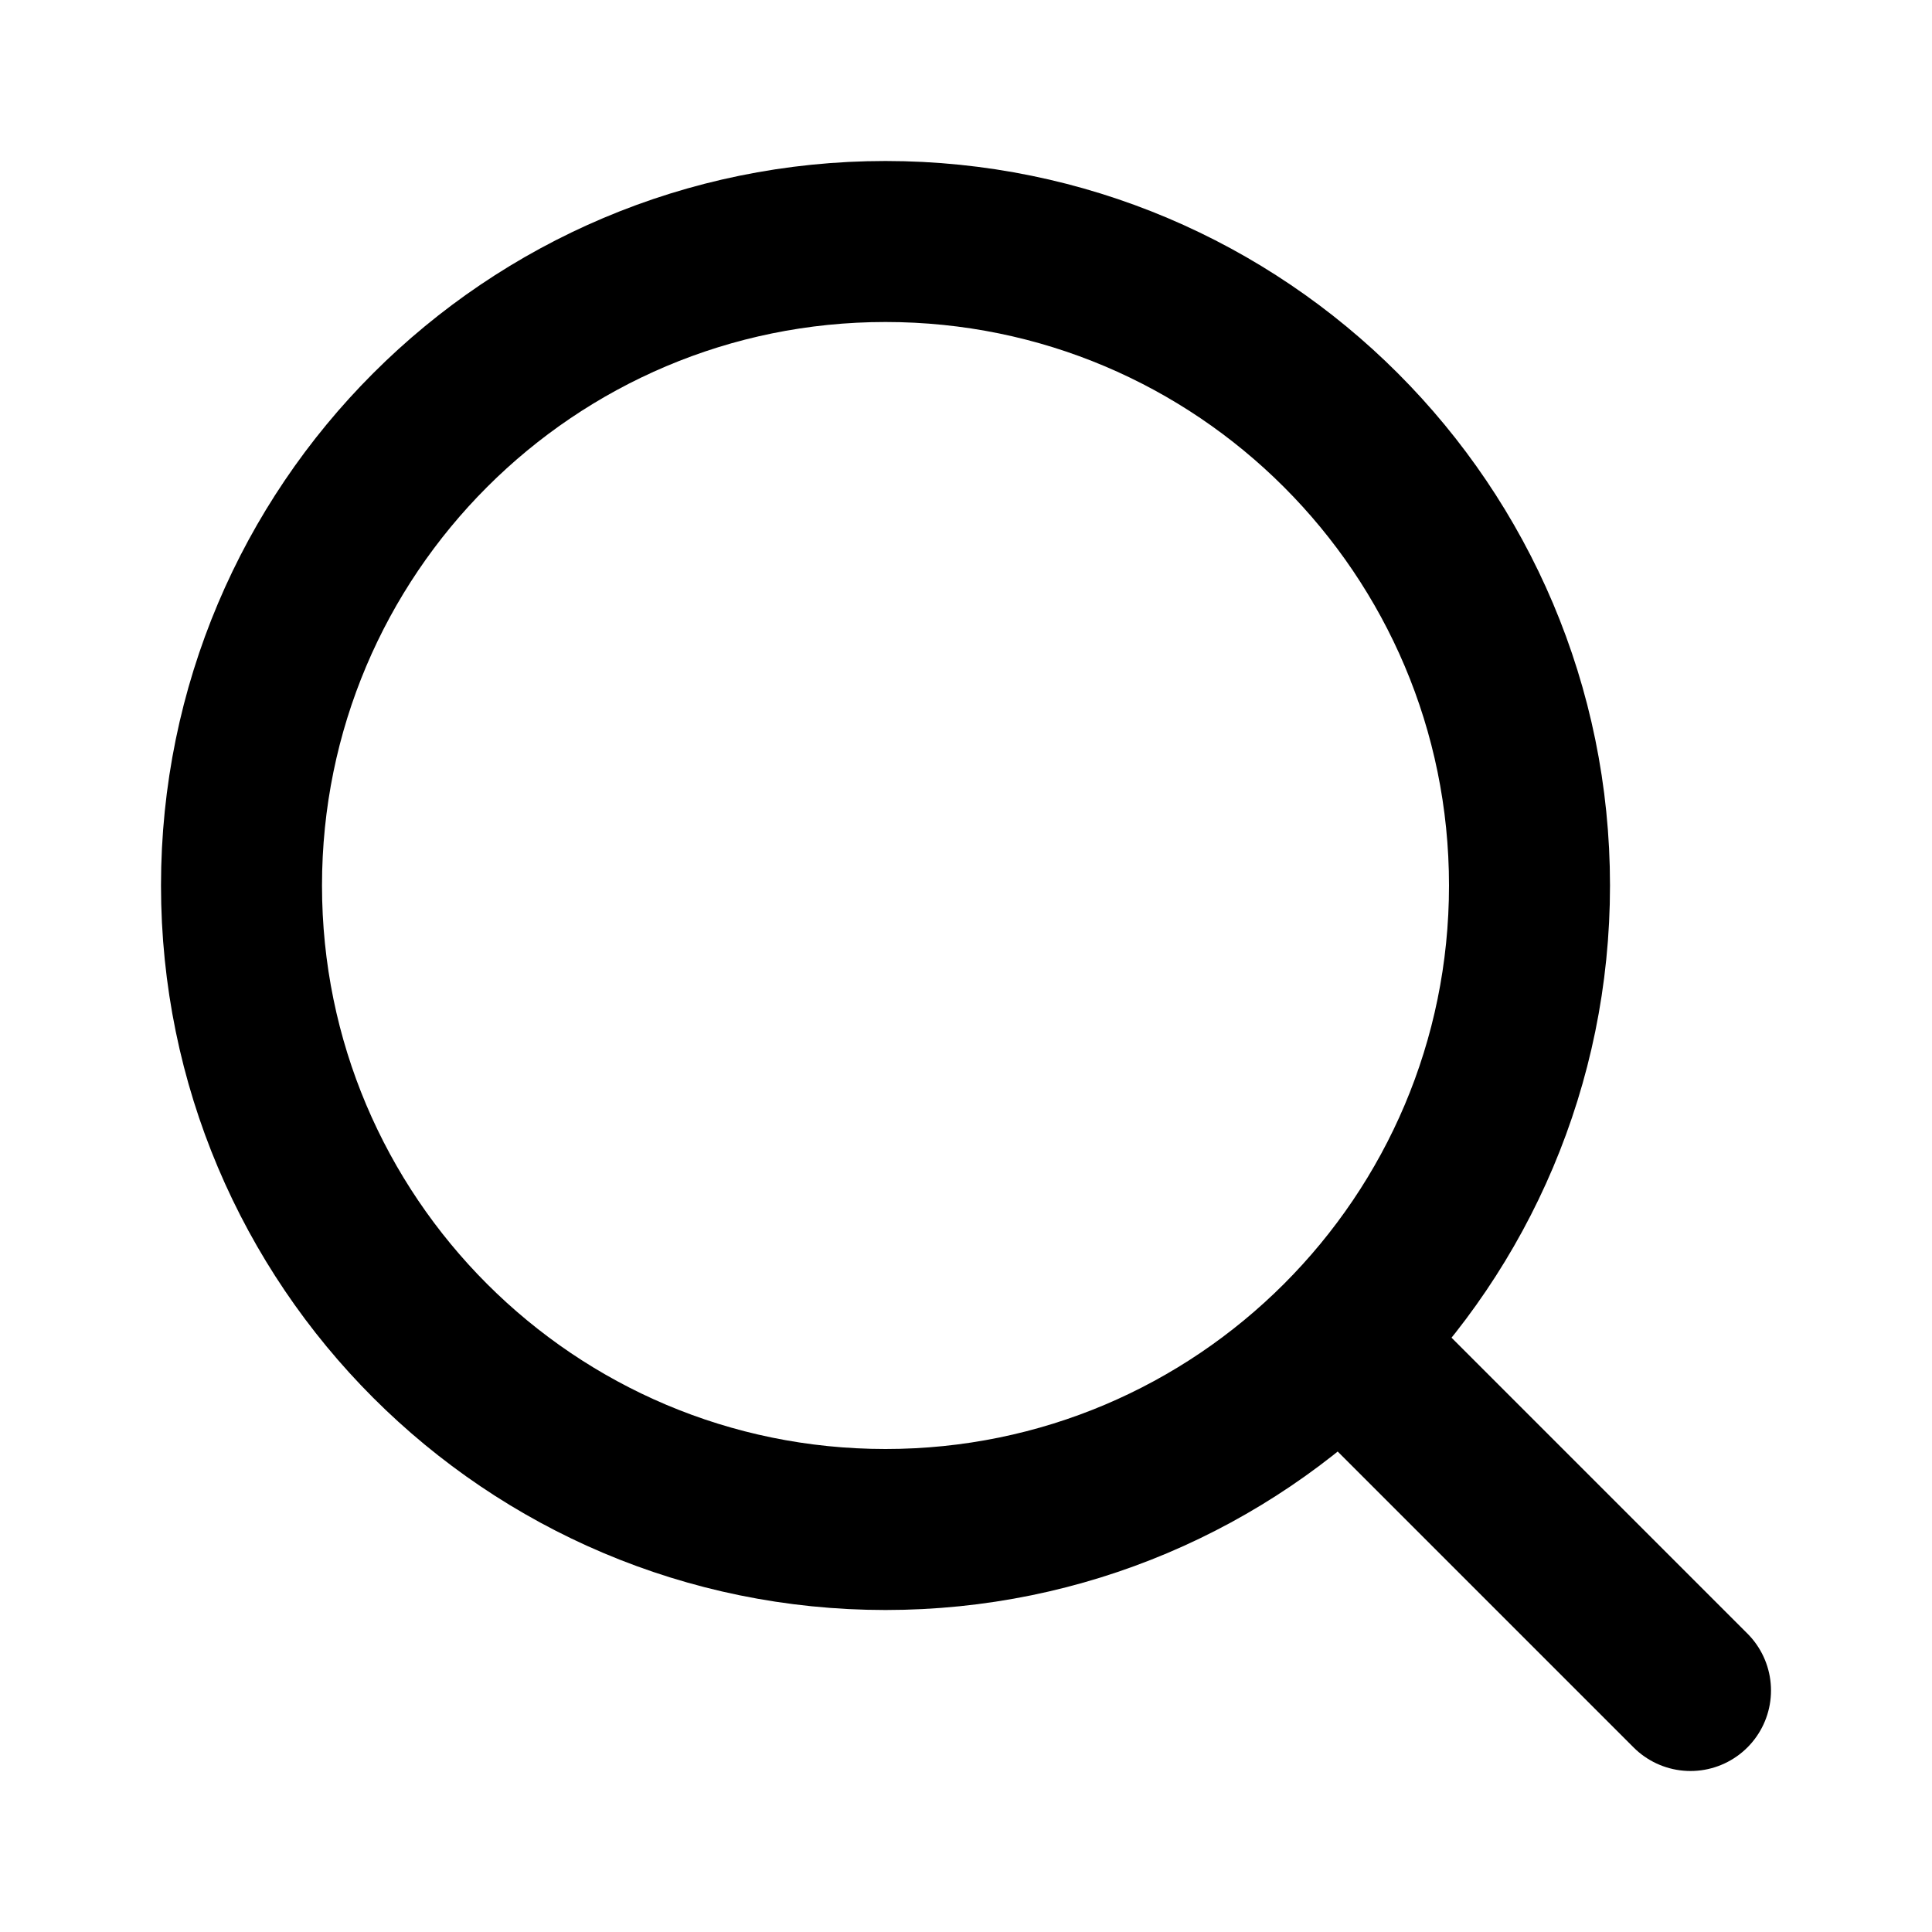
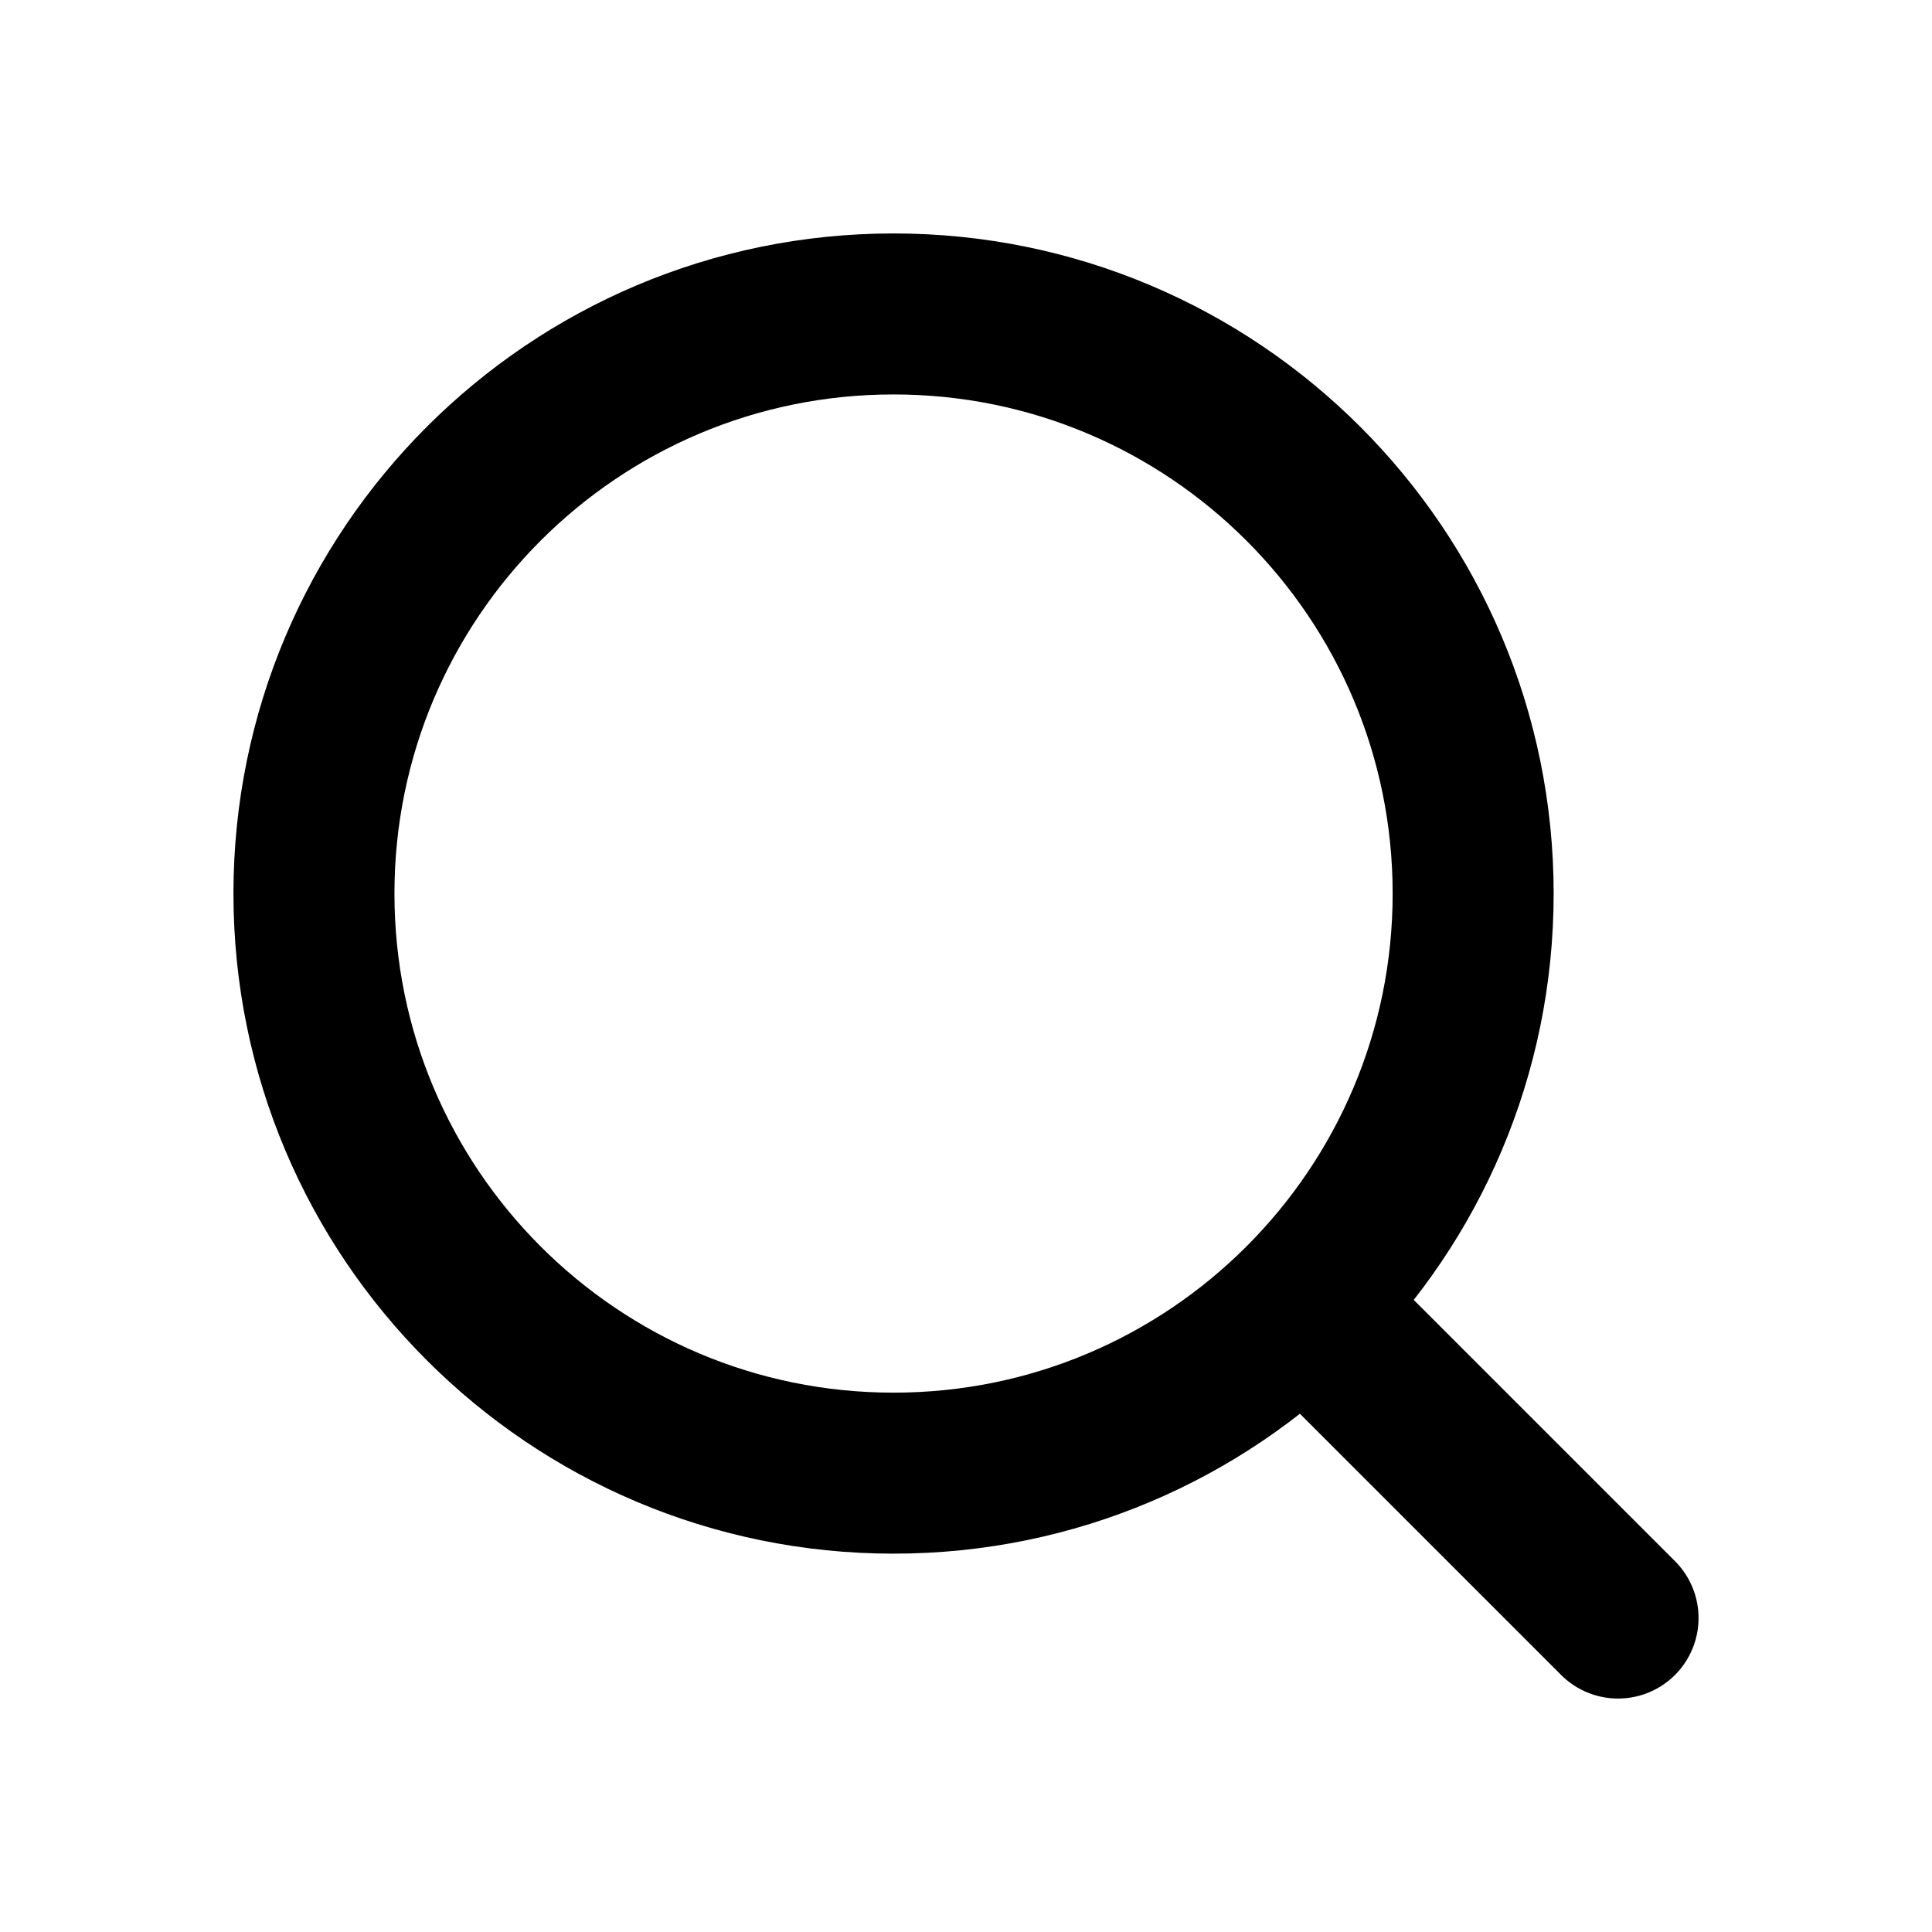
<svg xmlns="http://www.w3.org/2000/svg" width="24" height="24" viewBox="0 0 24 24" fill="none">
  <g>
    <g clip-path="url(#clip1)">
-       <path transform="matrix(1 0 0 1 3 3)" d="M18 18L13.66 13.66M16 8C16 12.418 12.418 16 8 16C3.582 16 0 12.418 0 8C0 3.582 3.582 0 8 0C12.418 0 16 3.582 16 8Z" fill="none" stroke="currentColor" stroke-width="2" stroke-linecap="round" stroke-linejoin="round" />
+       <path transform="matrix(1 0 0 1 3.9 3.9)" d="M16.2 16.2L12.294 12.294M14.4 7.2C14.4 11.176 11.176 14.4 7.2 14.4C3.224 14.4 0 11.176 0 7.2C0 3.224 3.224 0 7.2 0C11.176 0 14.4 3.224 14.4 7.2Z" fill="none" stroke="currentColor" stroke-width="2" stroke-linecap="round" stroke-linejoin="round" />
    </g>
  </g>
  <defs>
    <clipPath id="clip1">
      <path d="M0 0L24 0L24 24L0 24Z" />
    </clipPath>
  </defs>
</svg>
